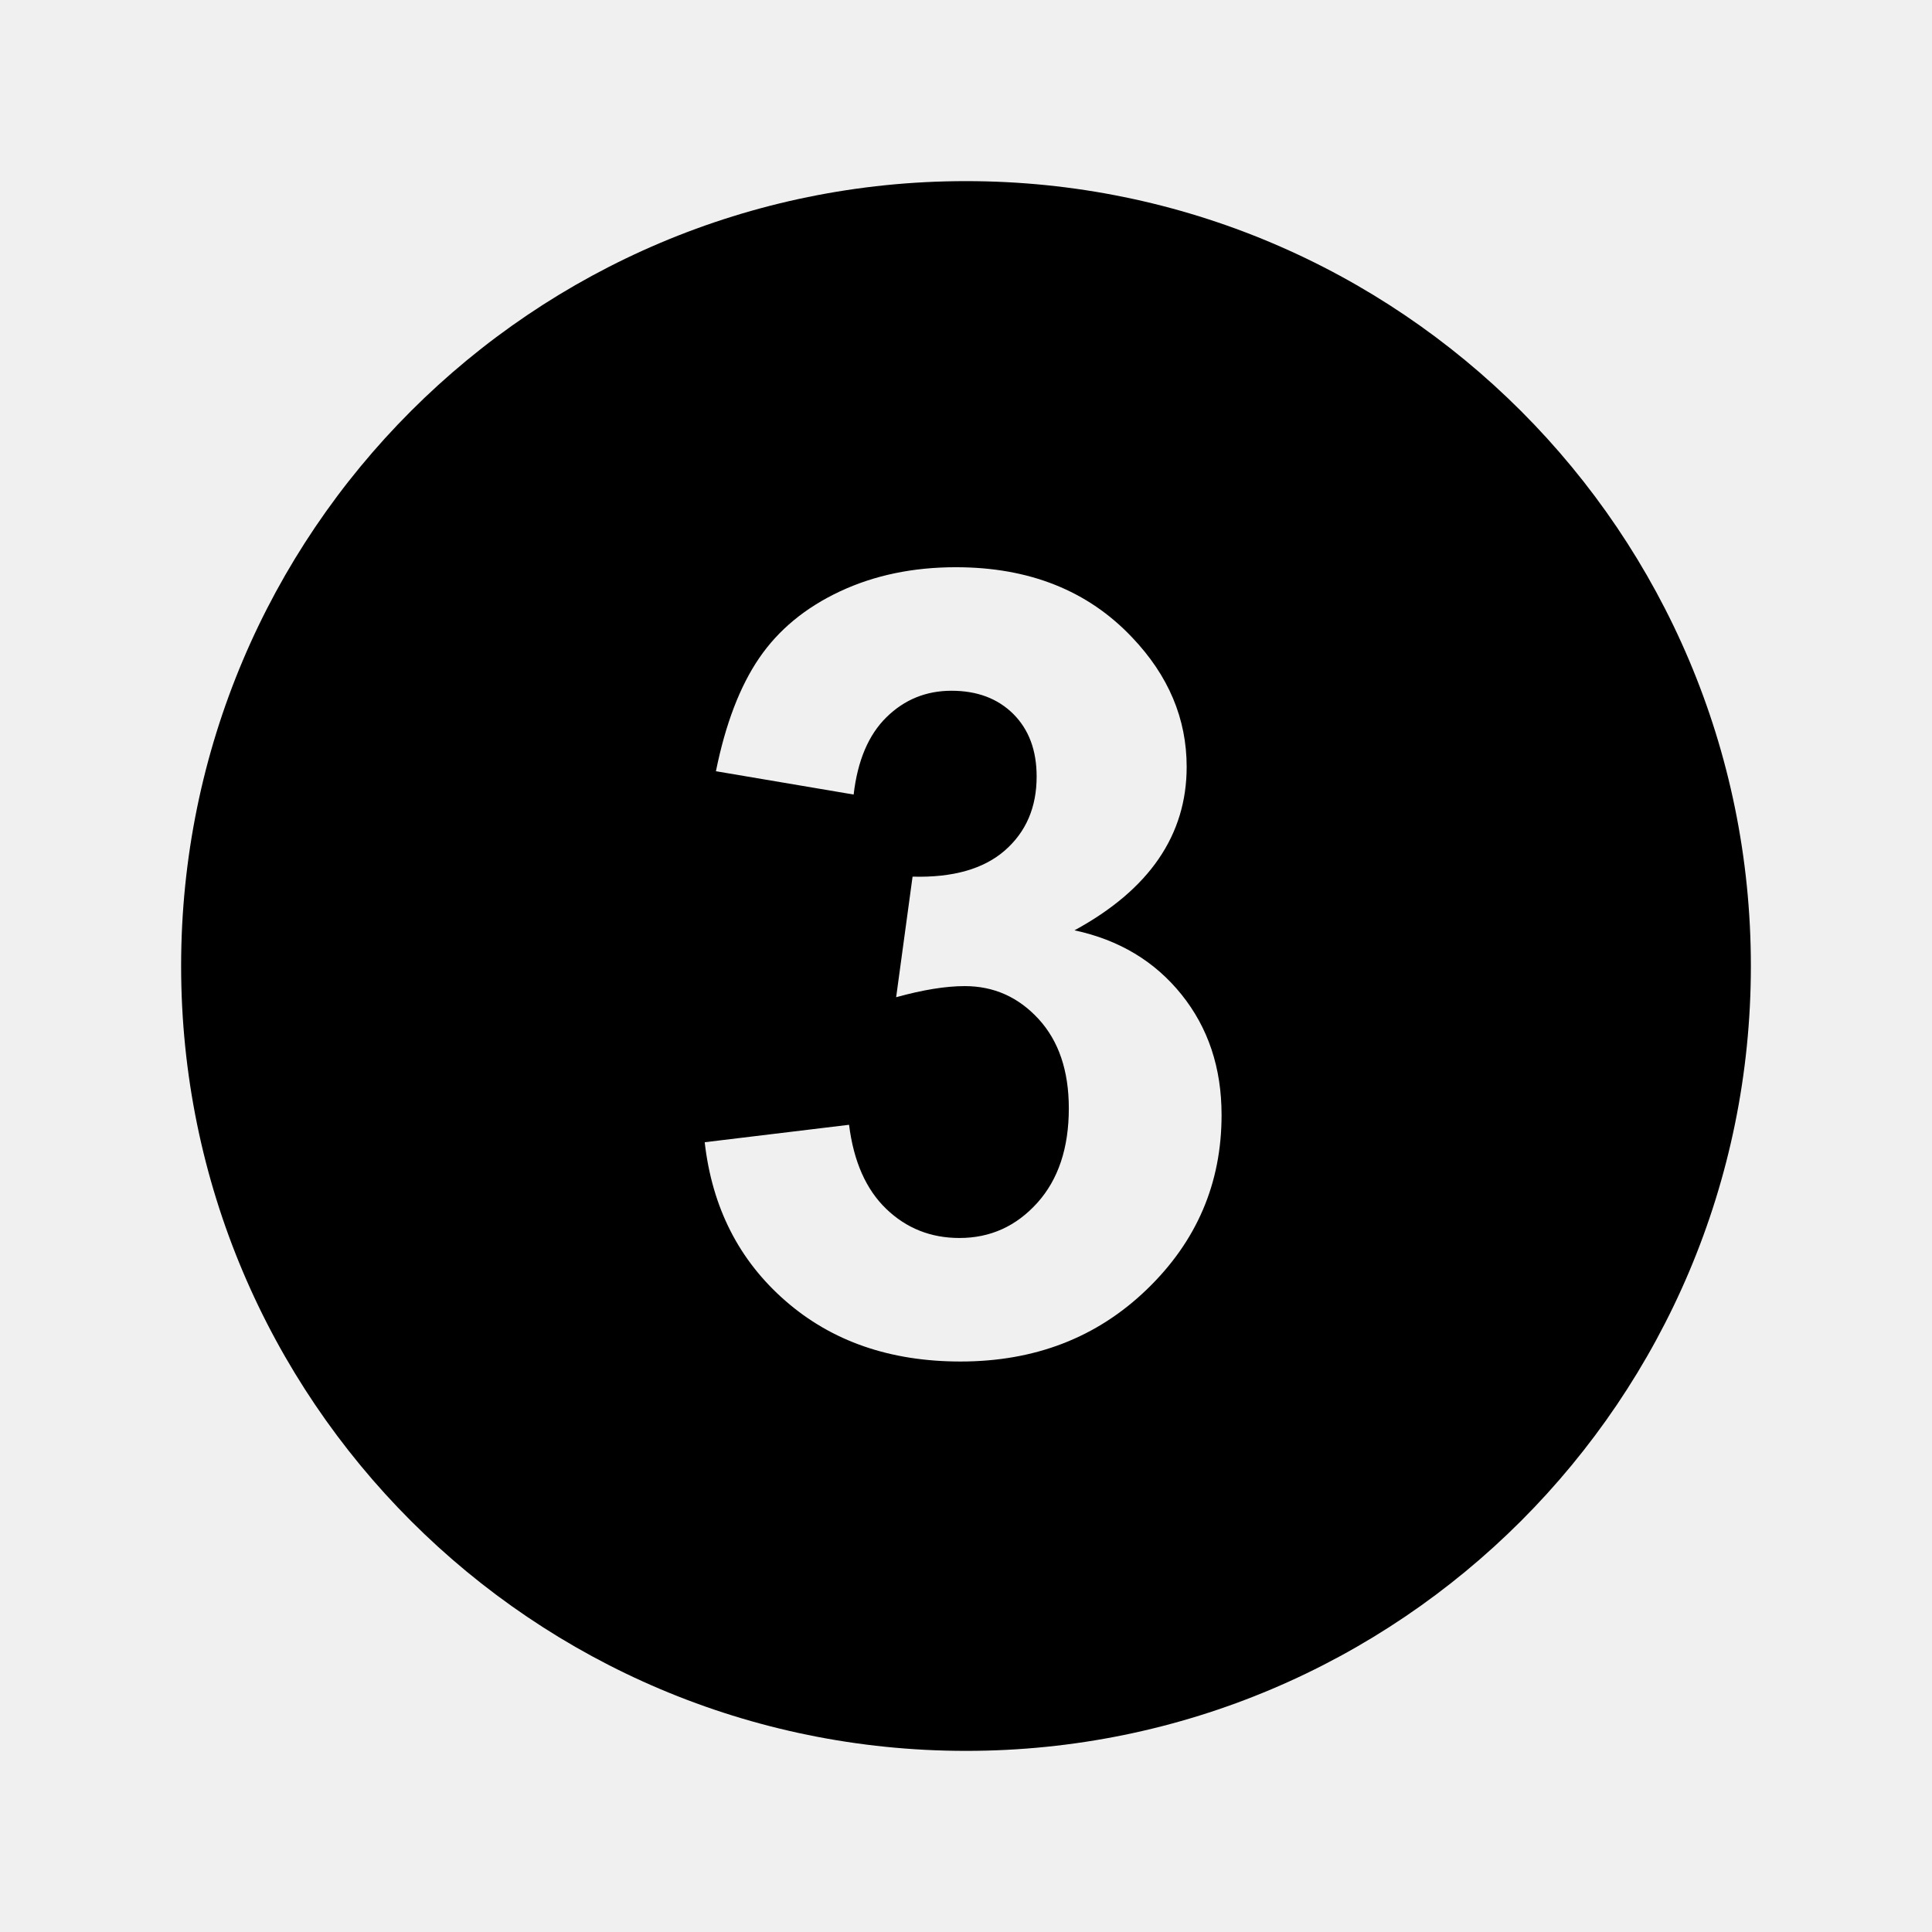
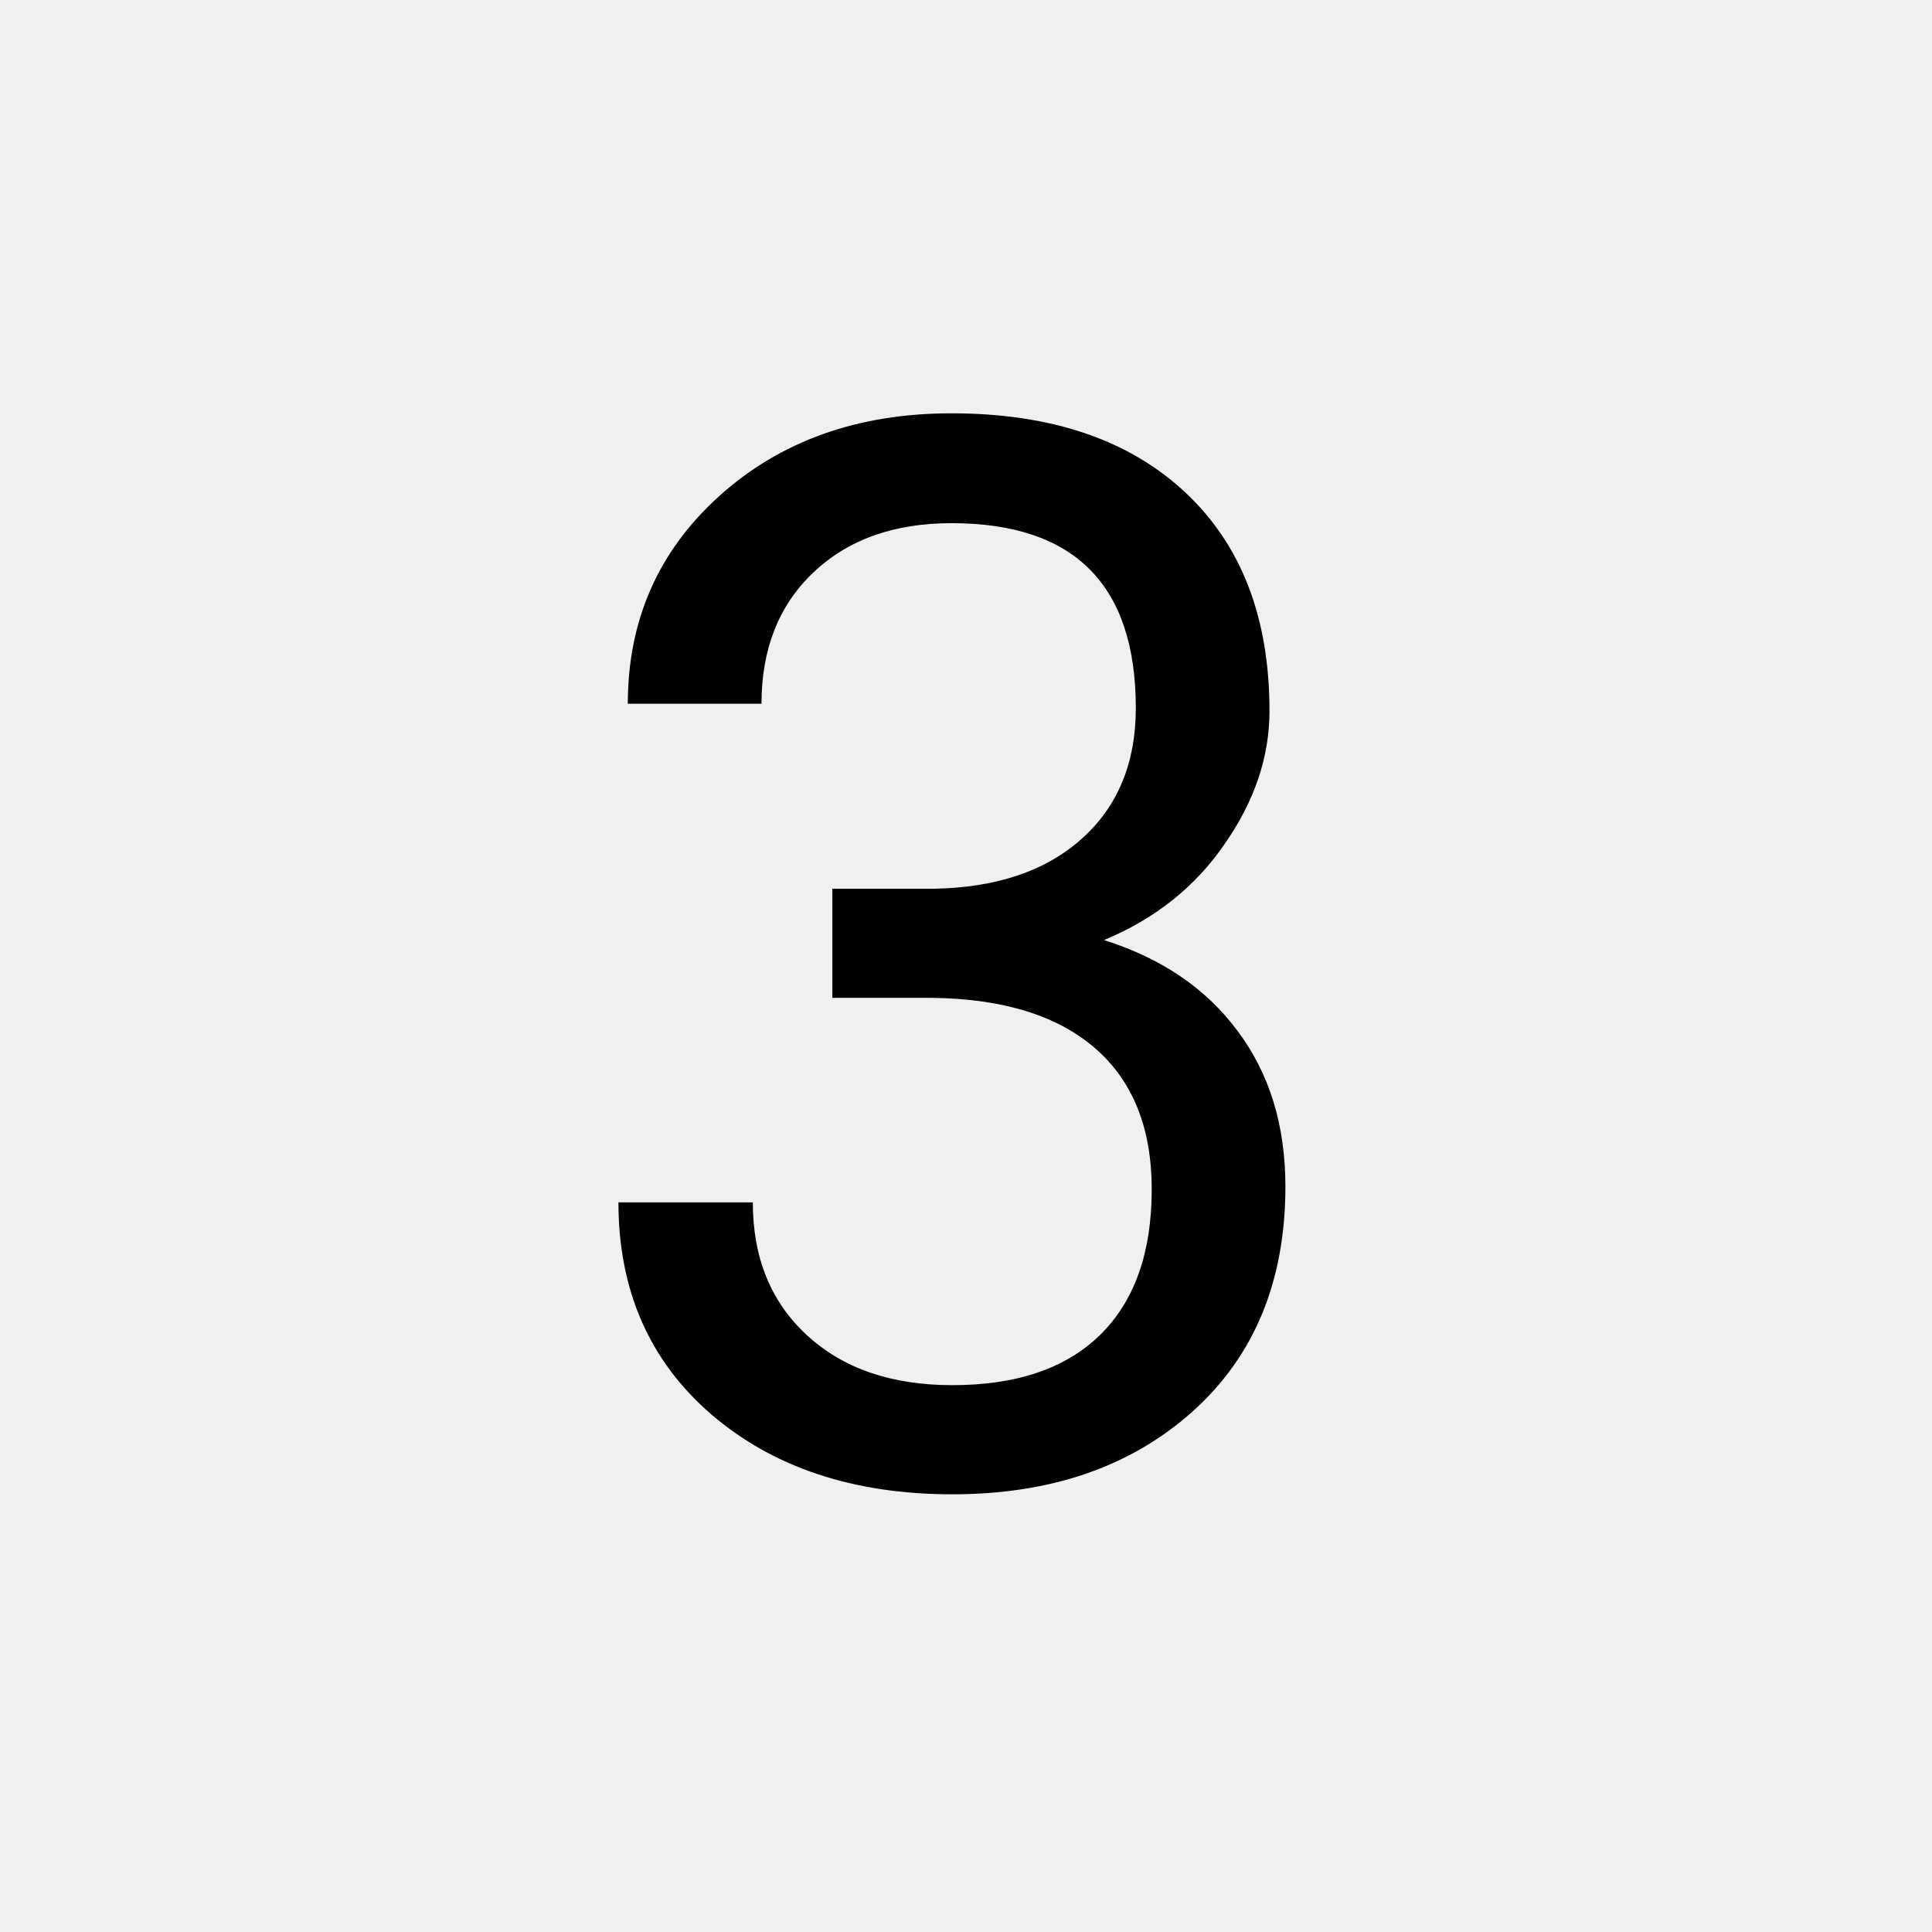
- <svg xmlns="http://www.w3.org/2000/svg" version="1.1" width="32" height="32" viewBox="0 0 32 32">
-   <path d="M16 3c-7.18 0-13 5.82-13 13s5.82 13 13 13 13-5.82 13-13-5.82-13-13-13zM18.995 21.357c-0.826 0.797-1.854 1.194-3.086 1.194-1.166 0-2.133-0.335-2.9-1.005-0.769-0.67-1.214-1.545-1.337-2.627l2.391-0.289c0.076 0.607 0.281 1.071 0.616 1.393 0.333 0.321 0.738 0.482 1.213 0.482 0.51 0 0.939-0.194 1.289-0.582 0.348-0.387 0.522-0.909 0.522-1.566 0-0.621-0.167-1.115-0.501-1.479-0.335-0.364-0.742-0.545-1.223-0.545-0.317 0-0.695 0.062-1.136 0.184l0.272-1.997c0.668 0.018 1.178-0.127 1.529-0.434s0.526-0.715 0.526-1.224c0-0.433-0.128-0.777-0.385-1.035-0.258-0.257-0.599-0.386-1.025-0.386-0.421 0-0.779 0.146-1.077 0.438s-0.479 0.72-0.544 1.281l-2.281-0.386c0.158-0.782 0.397-1.407 0.717-1.875s0.765-0.835 1.336-1.103 1.212-0.401 1.921-0.401c1.213 0 2.186 0.387 2.918 1.161 0.604 0.633 0.905 1.348 0.905 2.145 0 1.131-0.619 2.034-1.858 2.708 0.739 0.158 1.33 0.513 1.772 1.063 0.443 0.551 0.664 1.215 0.664 1.994 0.001 1.132-0.412 2.095-1.238 2.891z" />
+ <svg xmlns="http://www.w3.org/2000/svg" width="47" height="47" viewBox="0 0 47 47" version="1.1">
+   <g id="Canvas" fill="none">
+     <g id="number3" clip-path="url(#clip0)">
+       <g id="3">
+         <path d="M 20.248 21.621L 22.691 21.621C 24.227 21.598 25.434 21.193 26.312 20.408C 27.191 19.623 27.631 18.562 27.631 17.227C 27.631 14.227 26.137 12.727 23.148 12.727C 21.742 12.727 20.617 13.131 19.773 13.94C 18.941 14.736 18.525 15.797 18.525 17.121L 15.273 17.121C 15.273 15.094 16.012 13.412 17.488 12.076C 18.977 10.729 20.863 10.055 23.148 10.055C 25.562 10.055 27.455 10.693 28.826 11.971C 30.197 13.248 30.883 15.023 30.883 17.297C 30.883 18.41 30.52 19.488 29.793 20.531C 29.078 21.574 28.1 22.354 26.857 22.869C 28.264 23.314 29.348 24.053 30.109 25.084C 30.883 26.115 31.27 27.375 31.27 28.863C 31.27 31.16 30.52 32.982 29.02 34.33C 27.52 35.678 25.568 36.352 23.166 36.352C 20.764 36.352 18.807 35.701 17.295 34.4C 15.795 33.1 15.045 31.383 15.045 29.25L 18.314 29.25C 18.314 30.598 18.754 31.676 19.633 32.484C 20.512 33.293 21.689 33.697 23.166 33.697C 24.736 33.697 25.938 33.287 26.77 32.467C 27.602 31.646 28.018 30.469 28.018 28.934C 28.018 27.445 27.561 26.303 26.646 25.506C 25.732 24.709 24.414 24.299 22.691 24.275L 20.248 24.275L 20.248 21.621Z" fill="black" />
+       </g>
+     </g>
+   </g>
+   <defs>
+     <clipPath id="clip0">
+       <rect width="47" height="47" fill="white" />
+     </clipPath>
+   </defs>
</svg>
